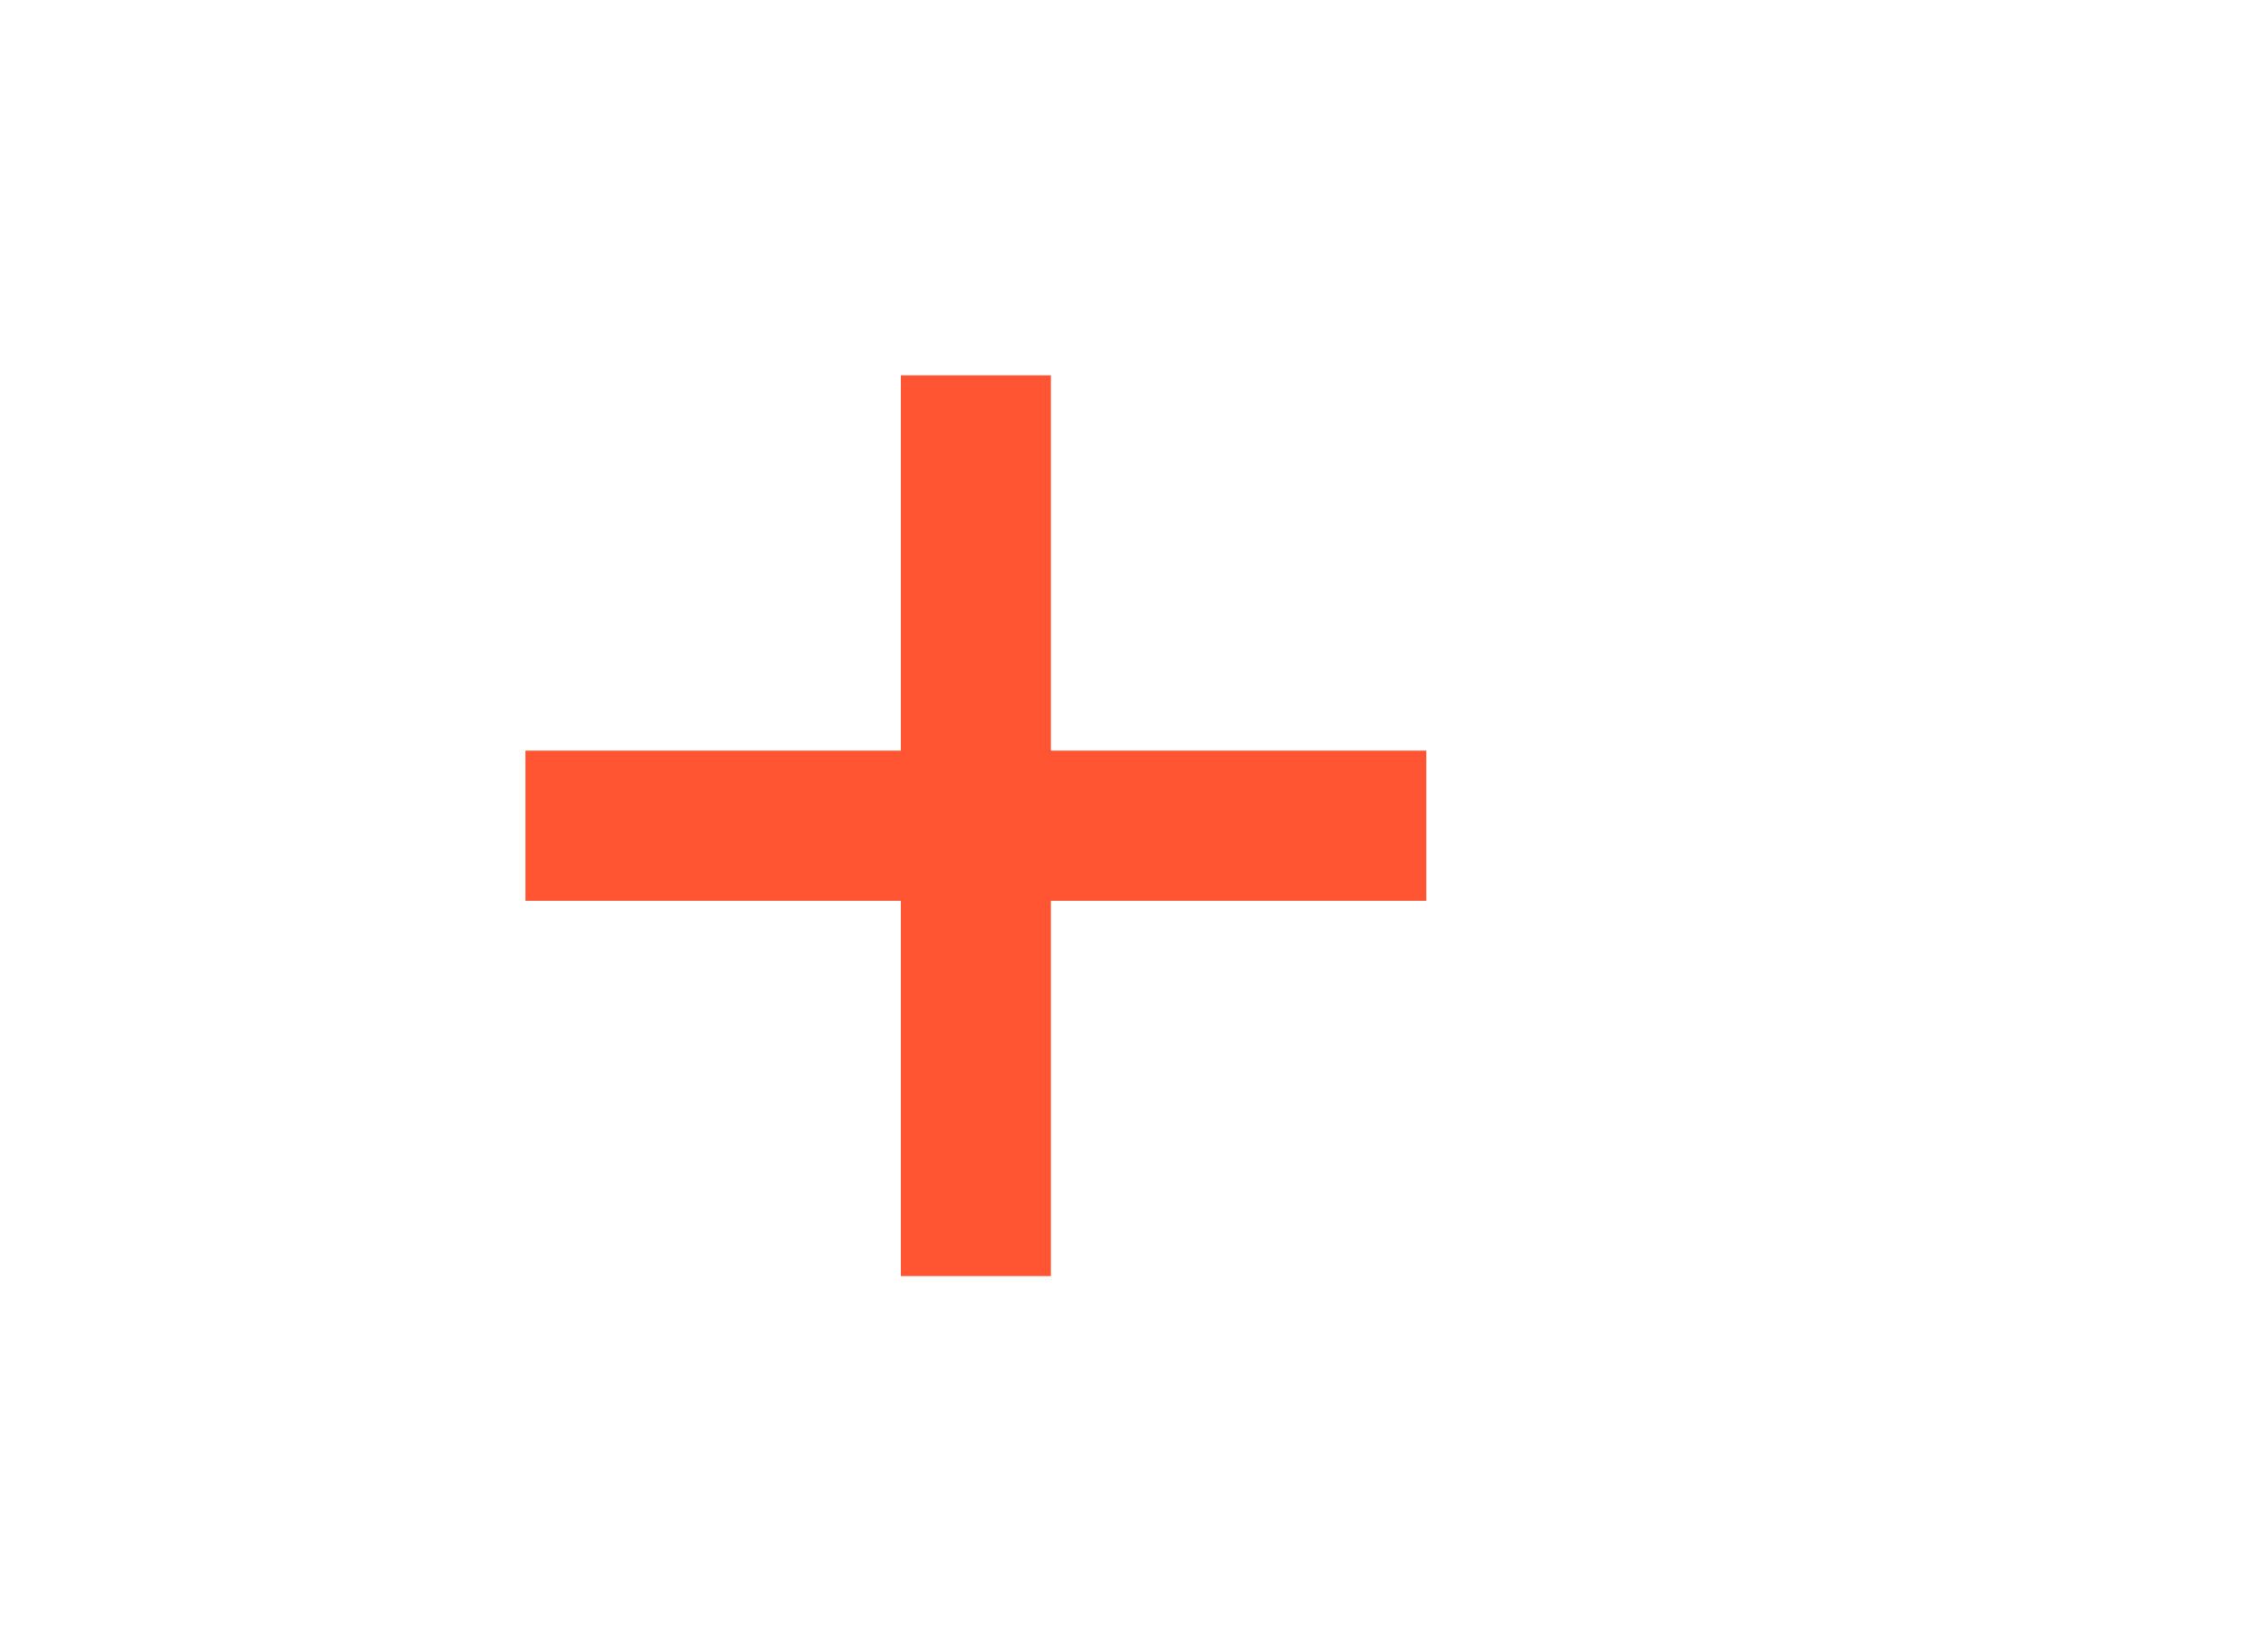
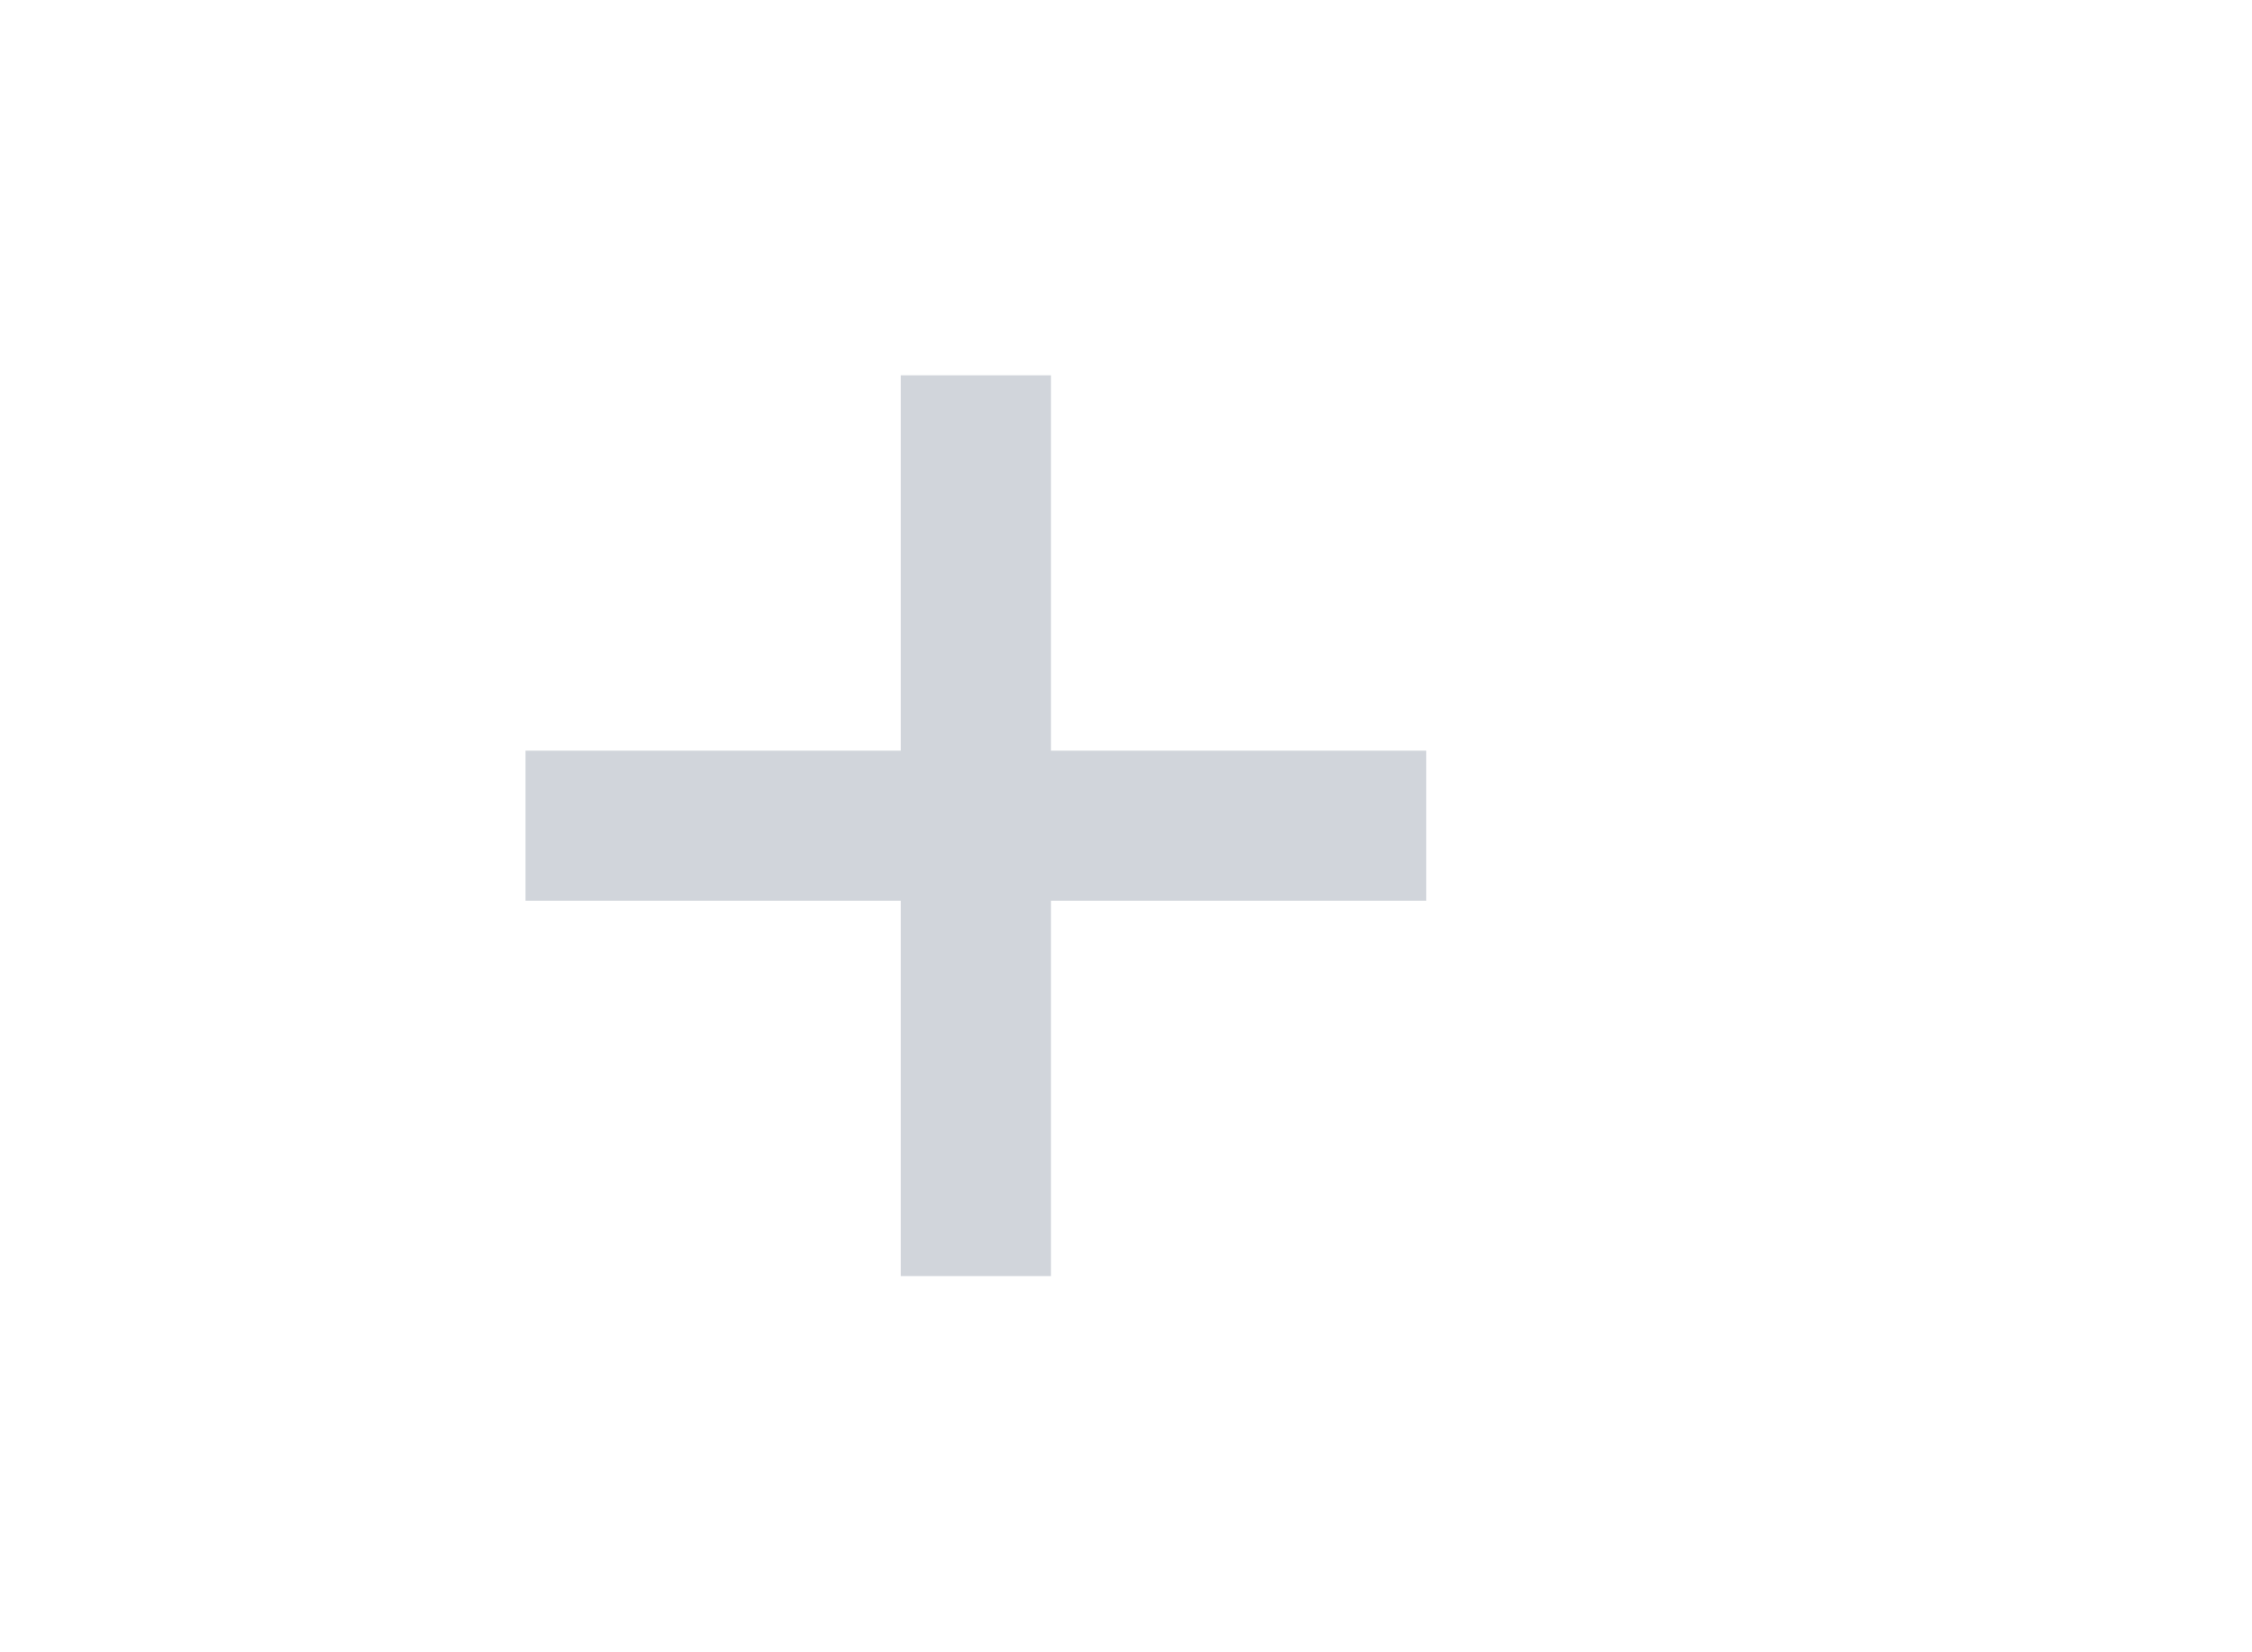
<svg xmlns="http://www.w3.org/2000/svg" version="1.1" id="Layer_1" x="0px" y="0px" viewBox="0 0 30 22" style="enable-background:new 0 0 30 22;" xml:space="preserve">
  <style type="text/css">
- 	.st0{fill-rule:evenodd;clip-rule:evenodd;fill:#FF5533;}
+ 	.st0{fill-rule:evenodd;clip-rule:evenodd;fill:#D1D5DB;}
	.st1{fill:none;}
</style>
  <g id="Add-purple">
    <g id="ic-add-purple" transform="translate(5, 3)">
      <polygon id="Path_18951" class="st0" points="14,7 9,7 9,2 7,2 7,7 2,7 2,9 7,9 7,14 9,14 9,9 14,9   " />
      <polygon id="Rectangle_4603" class="st1" points="0,0 16,0 16,16 0,16   " />
    </g>
  </g>
</svg>
